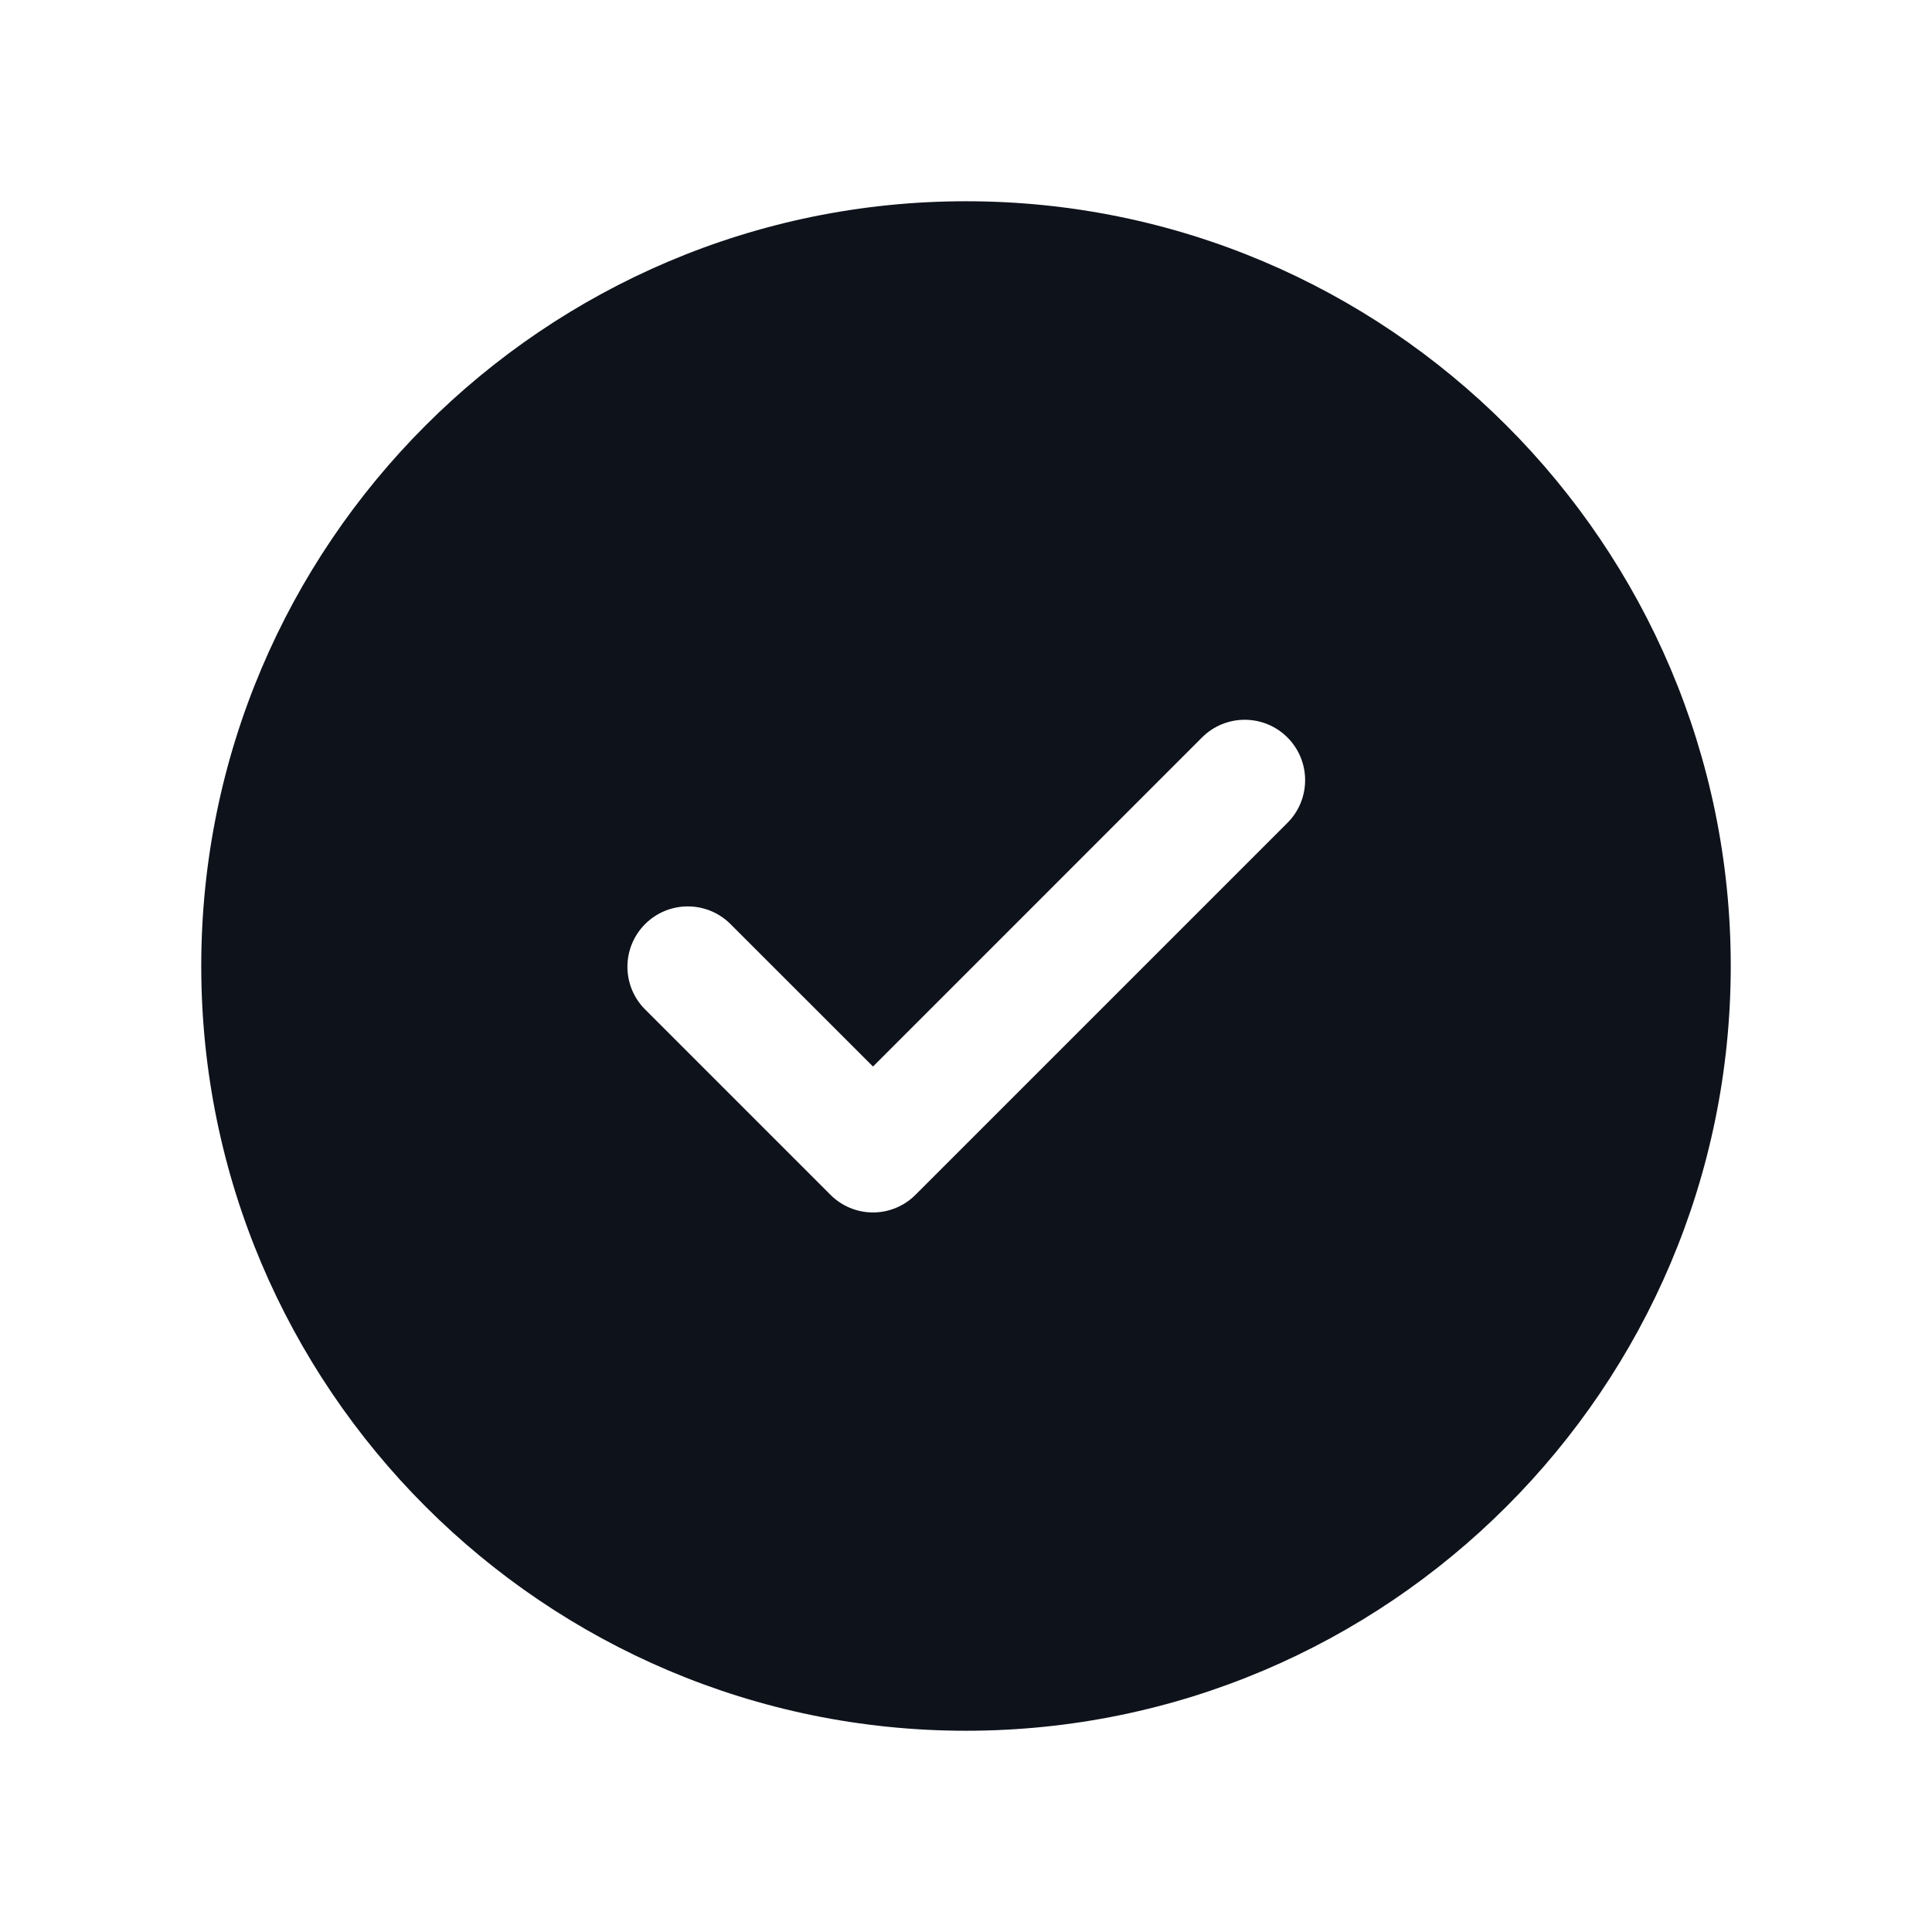
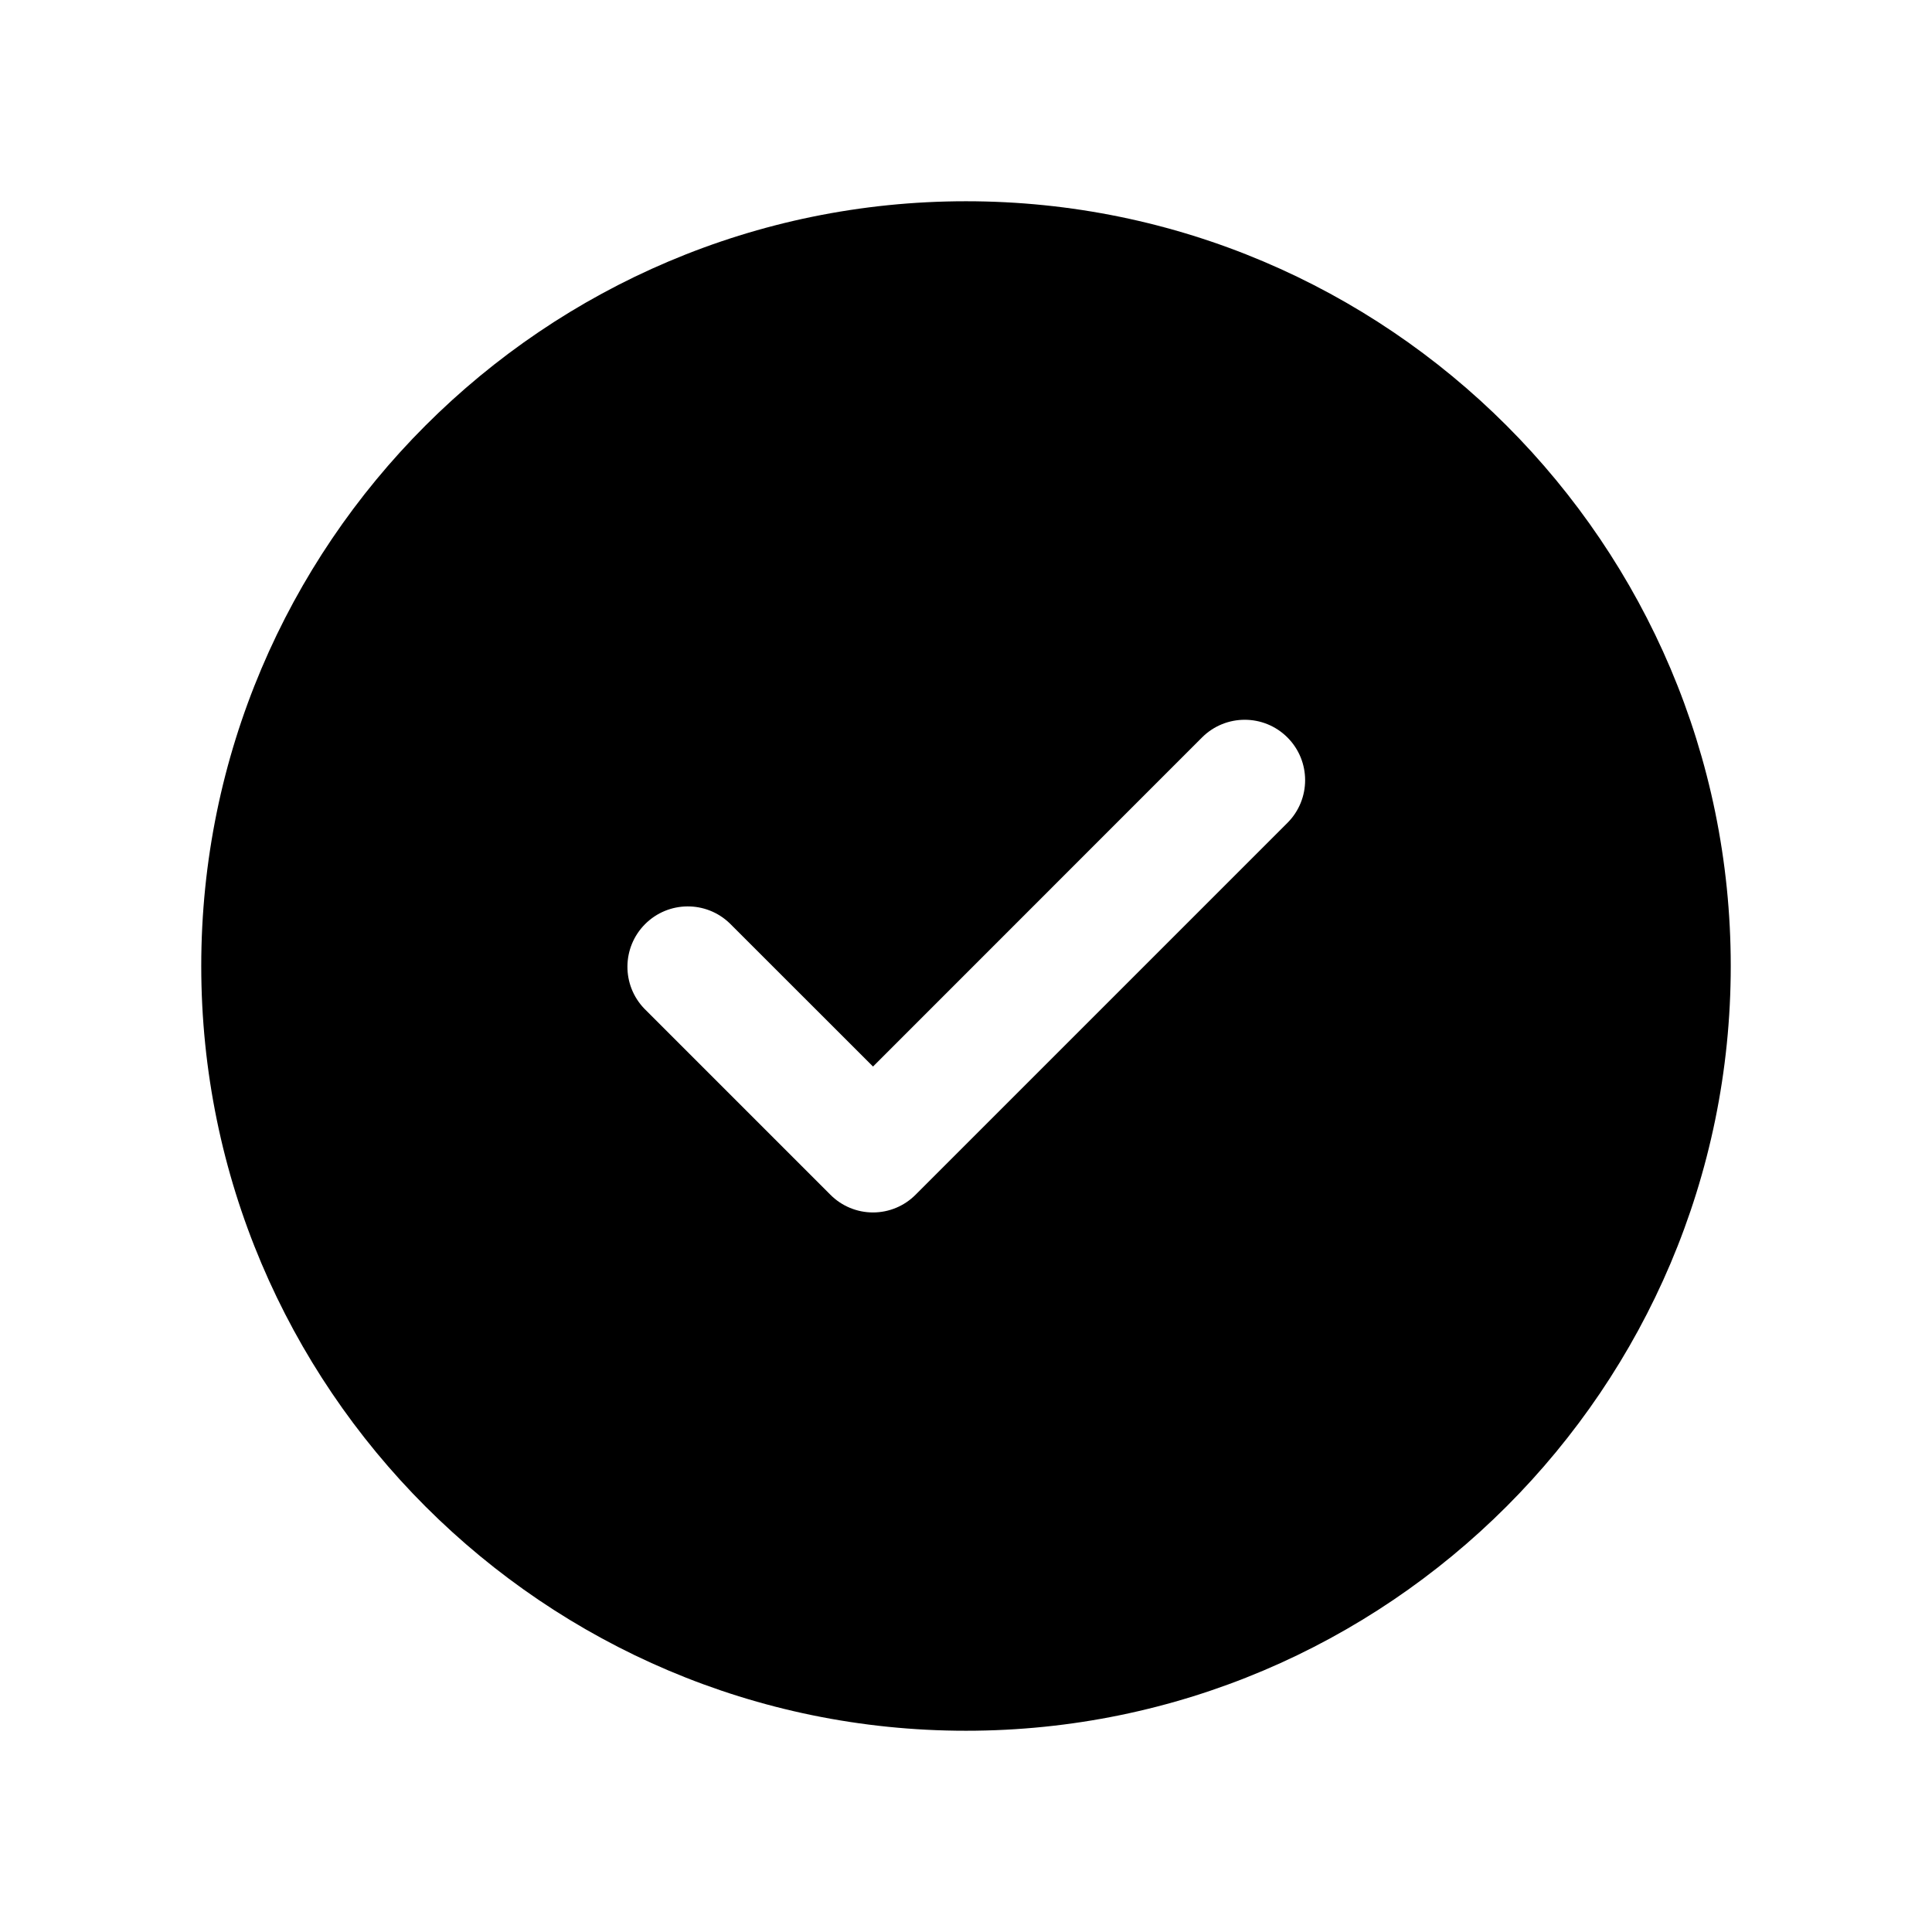
<svg xmlns="http://www.w3.org/2000/svg" width="24" height="24" fill="none" viewBox="0 0 24 24">
-   <path fill="#0E121B" fill-rule="evenodd" d="m15.993 10.222-4.618 4.618a.746.746 0 0 1-1.061 0l-2.309-2.309a.75.75 0 0 1 1.06-1.061l1.78 1.779 4.087-4.088a.75.75 0 1 1 1.061 1.061ZM12 2.5c-5.238 0-9.5 4.262-9.5 9.5 0 5.239 4.262 9.5 9.5 9.5s9.5-4.261 9.5-9.5c0-5.238-4.262-9.5-9.5-9.5Z" clip-rule="evenodd" />
+   <path fill="currentColor" fill-rule="evenodd" d="m15.993 10.222-4.618 4.618a.746.746 0 0 1-1.061 0l-2.309-2.309a.75.75 0 0 1 1.06-1.061l1.78 1.779 4.087-4.088a.75.75 0 1 1 1.061 1.061ZM12 2.5c-5.238 0-9.5 4.262-9.5 9.5 0 5.239 4.262 9.5 9.5 9.5s9.5-4.261 9.5-9.5c0-5.238-4.262-9.5-9.5-9.5Z" clip-rule="evenodd" />
</svg>
